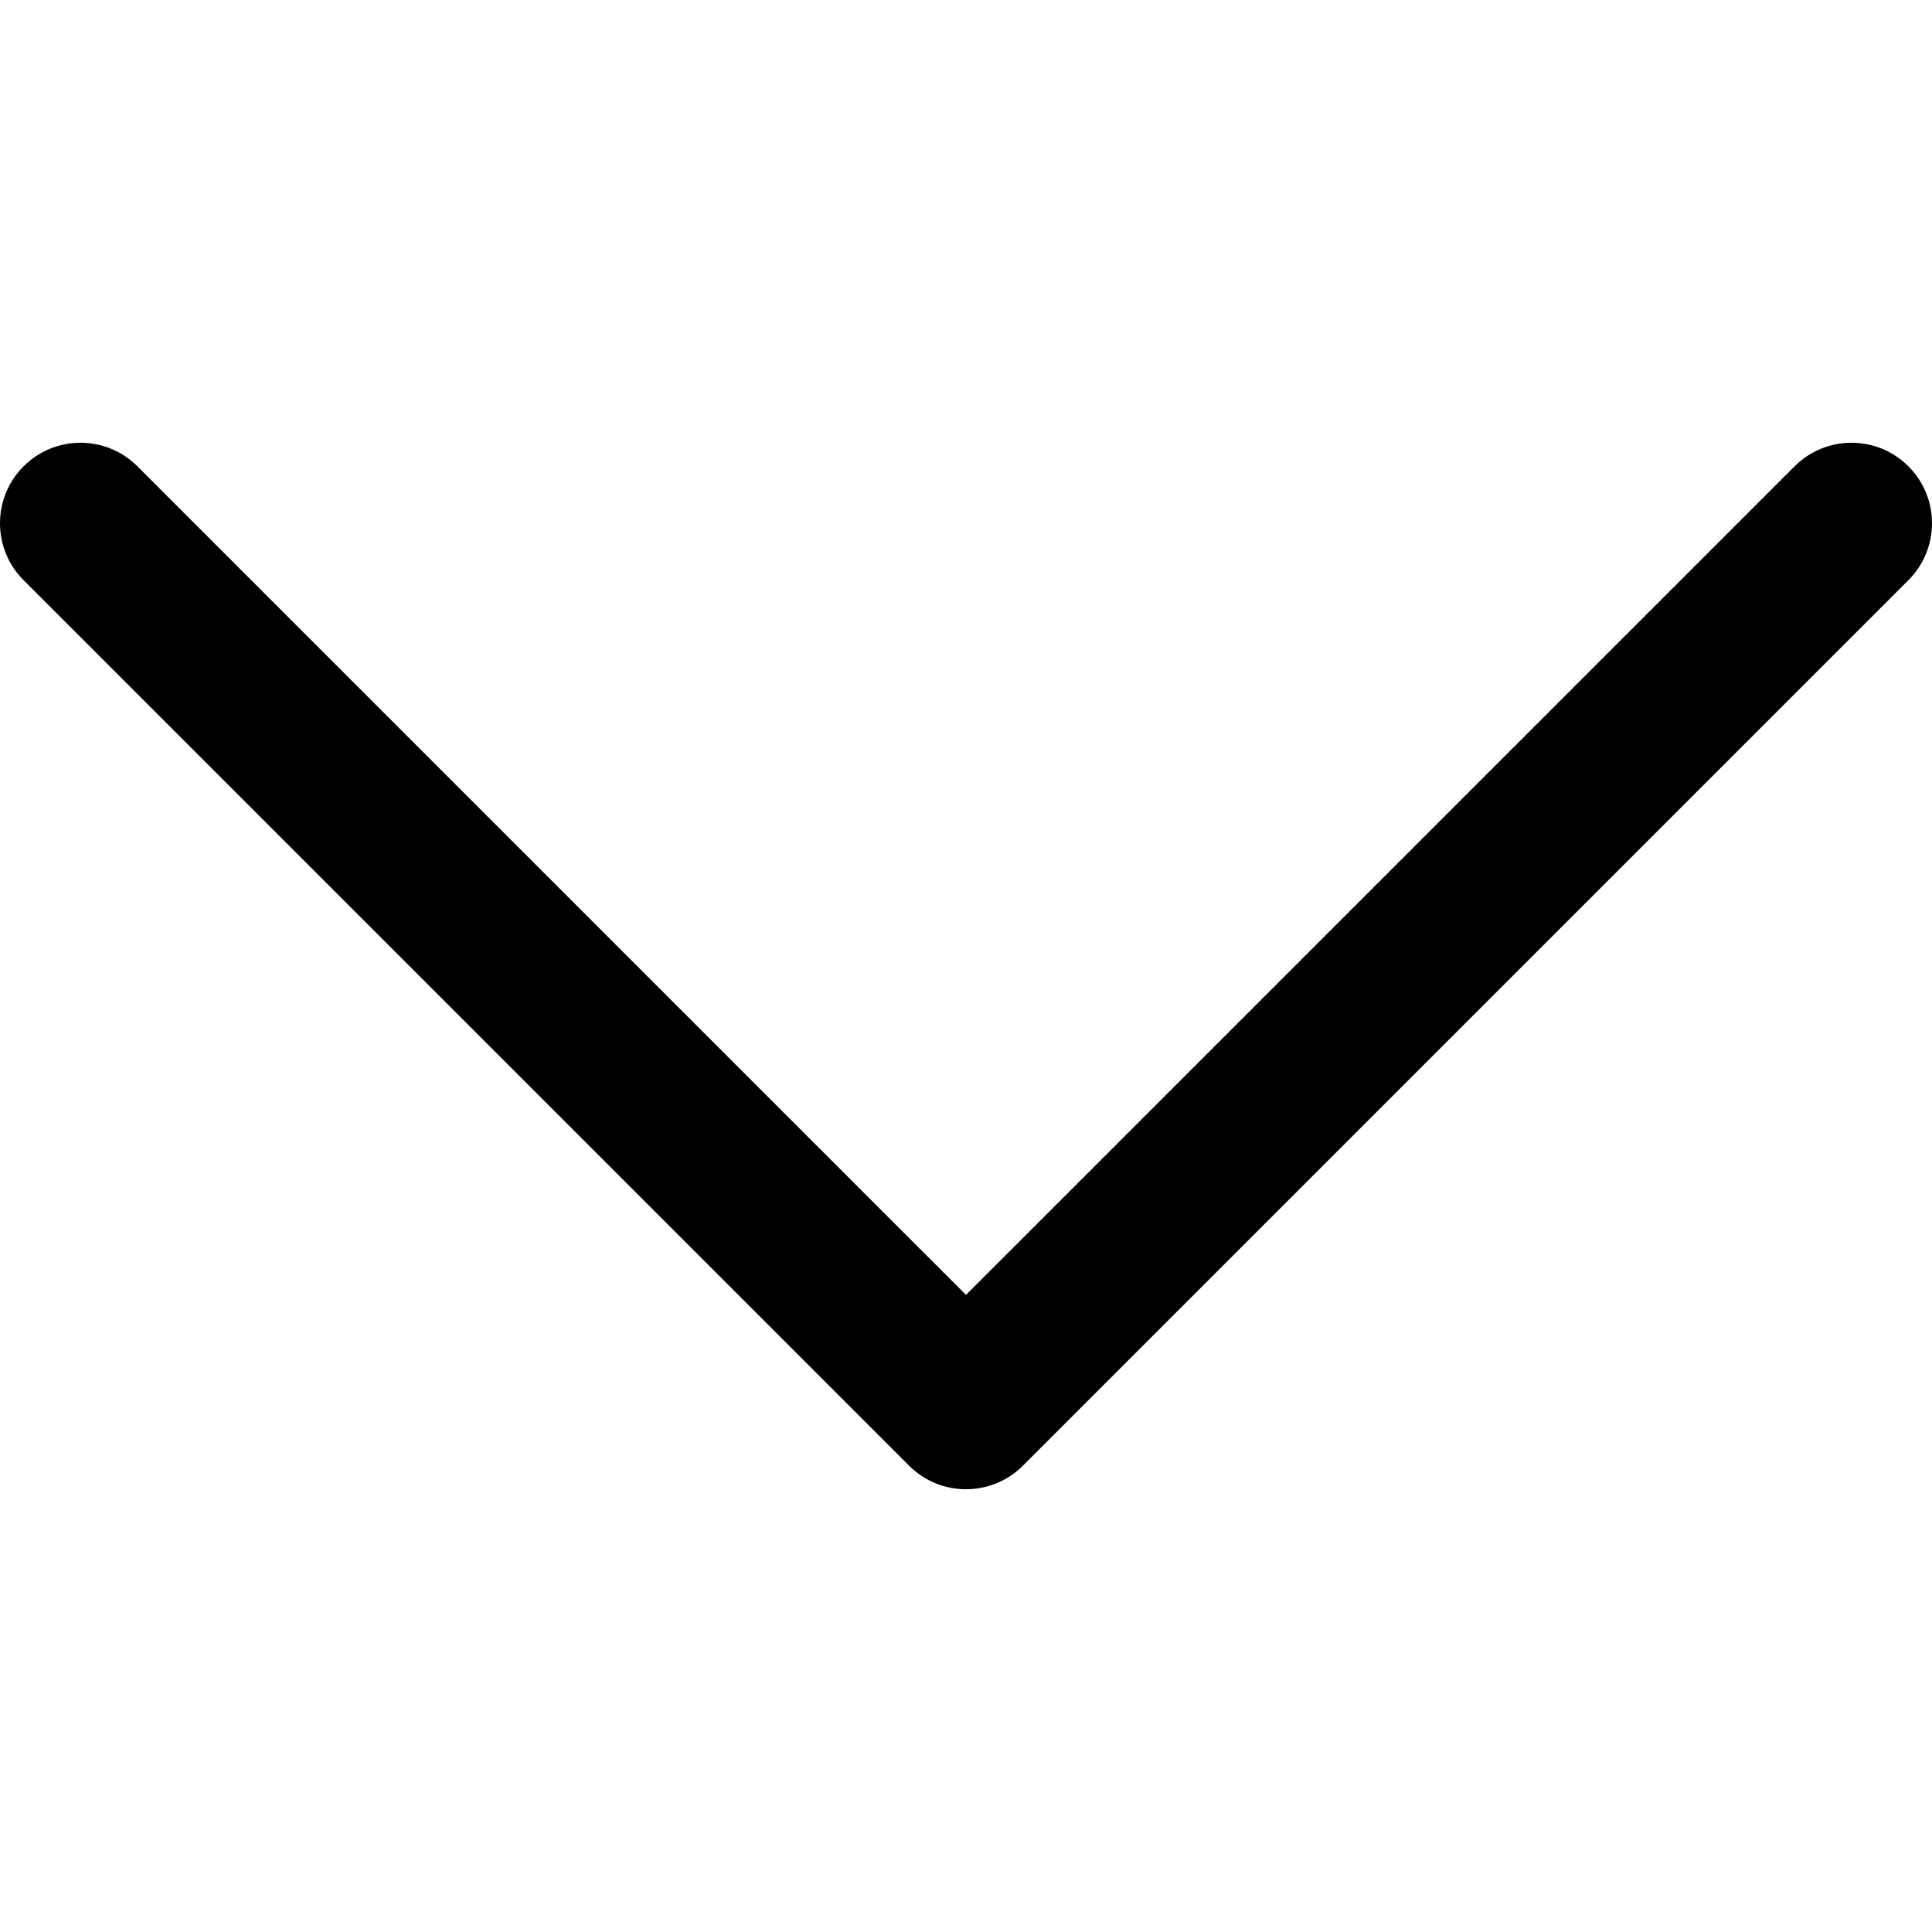
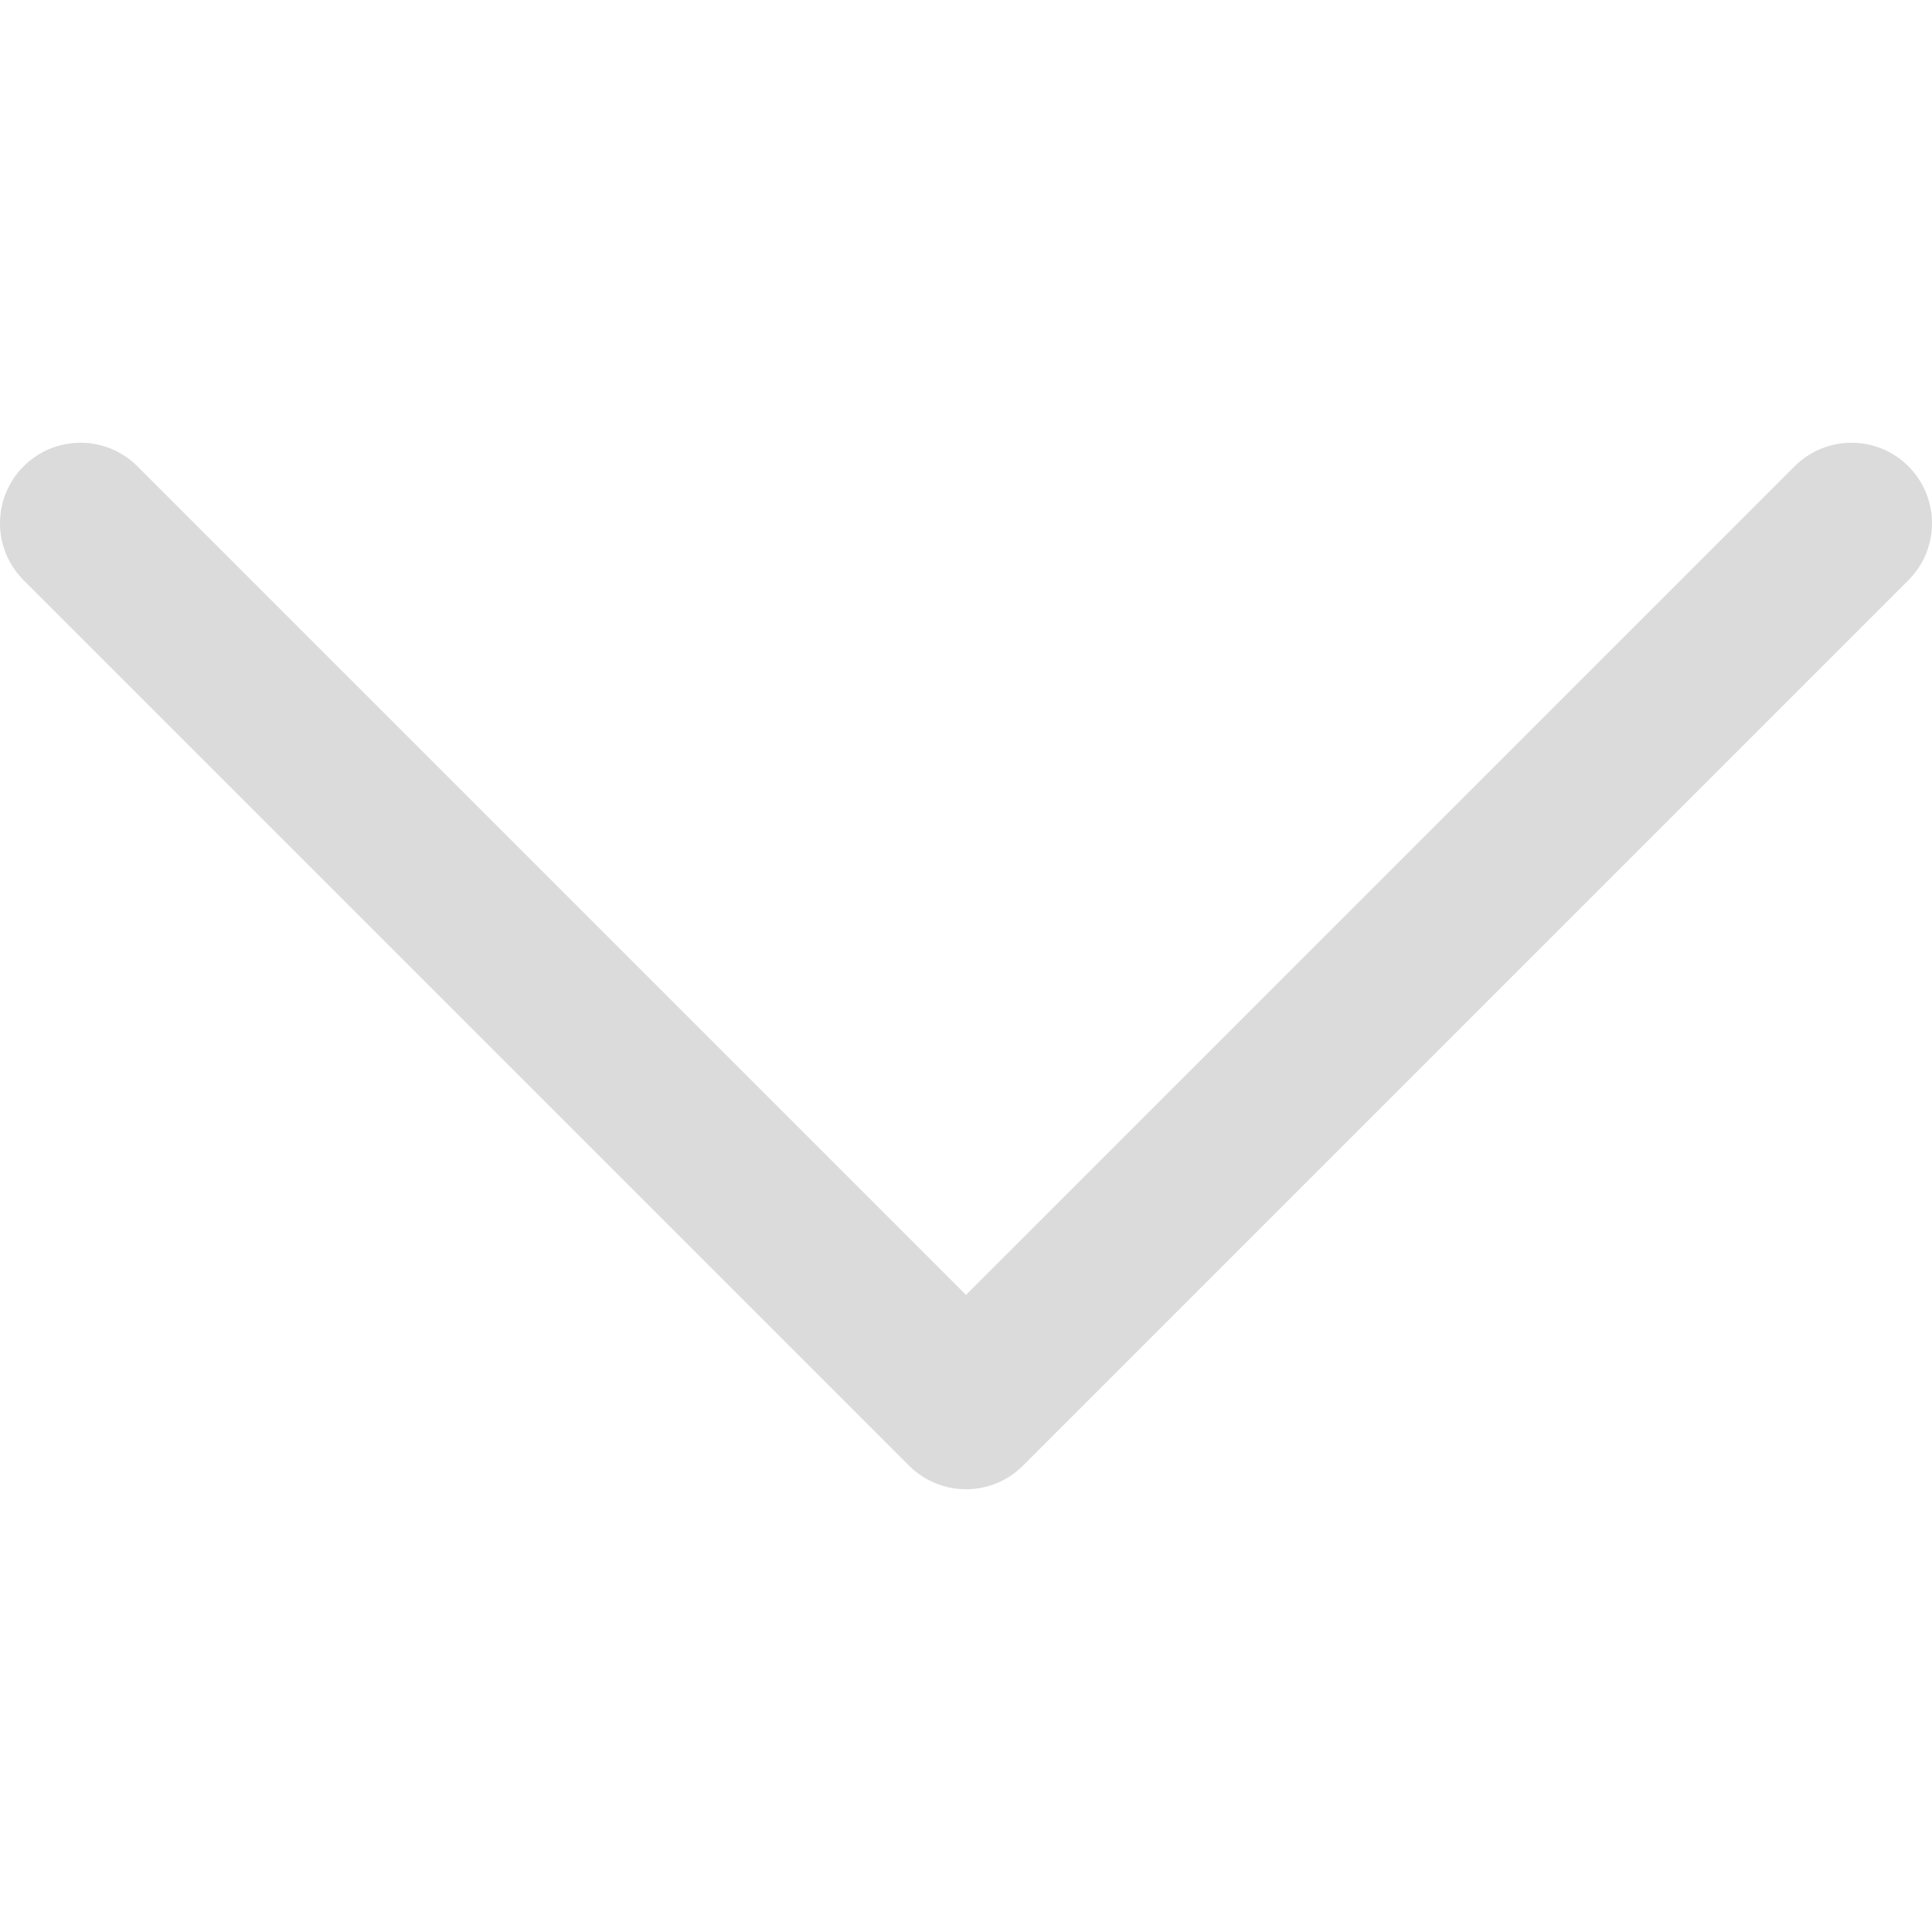
- <svg xmlns="http://www.w3.org/2000/svg" version="1.1" id="Layer_1" x="0px" y="0px" viewBox="0 0 512 512" style="enable-background:new 0 0 512 512;" xml:space="preserve">
+ <svg xmlns="http://www.w3.org/2000/svg" version="1.1" id="Layer_1" x="0px" y="0px" viewBox="0 0 512 512" style="enable-background:new 0 0 512 512;" xml:space="preserve" fill="hsl(0,0%,86%)">
  <g>
    <g>
      <path d="M505.752,123.582c-8.331-8.331-21.839-8.331-30.17,0L256,343.163L36.418,123.582c-8.331-8.331-21.839-8.331-30.17,0    s-8.331,21.839,0,30.17l234.667,234.667c8.331,8.331,21.839,8.331,30.17,0l234.667-234.667    C514.083,145.42,514.083,131.913,505.752,123.582z" />
    </g>
  </g>
  <g>
</g>
  <g>
</g>
  <g>
</g>
  <g>
</g>
  <g>
</g>
  <g>
</g>
  <g>
</g>
  <g>
</g>
  <g>
</g>
  <g>
</g>
  <g>
</g>
  <g>
</g>
  <g>
</g>
  <g>
</g>
  <g>
</g>
</svg>
